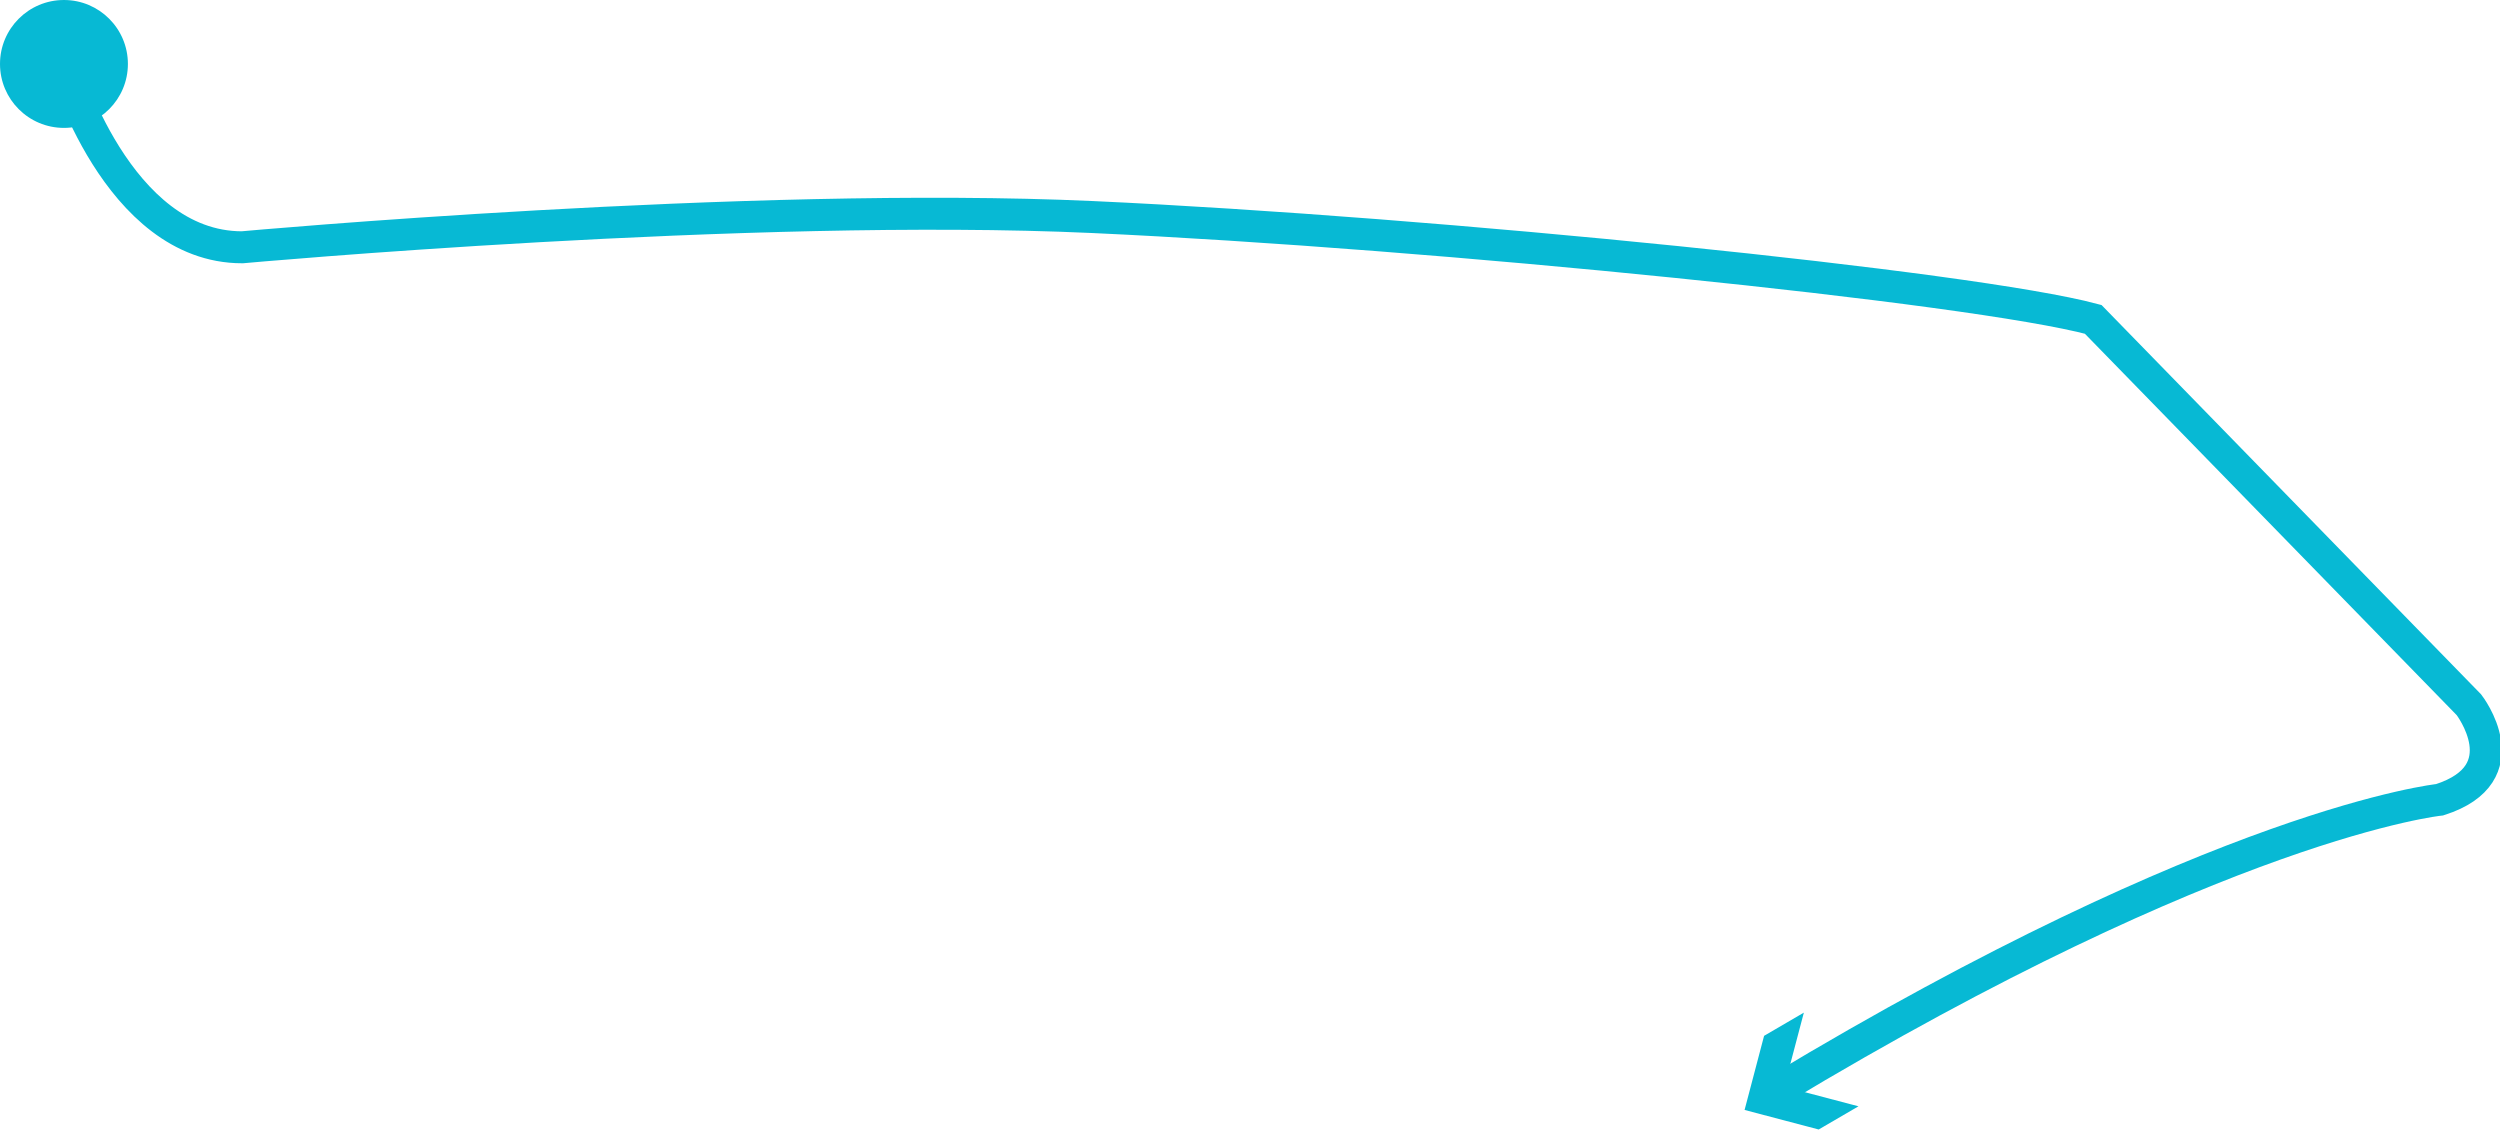
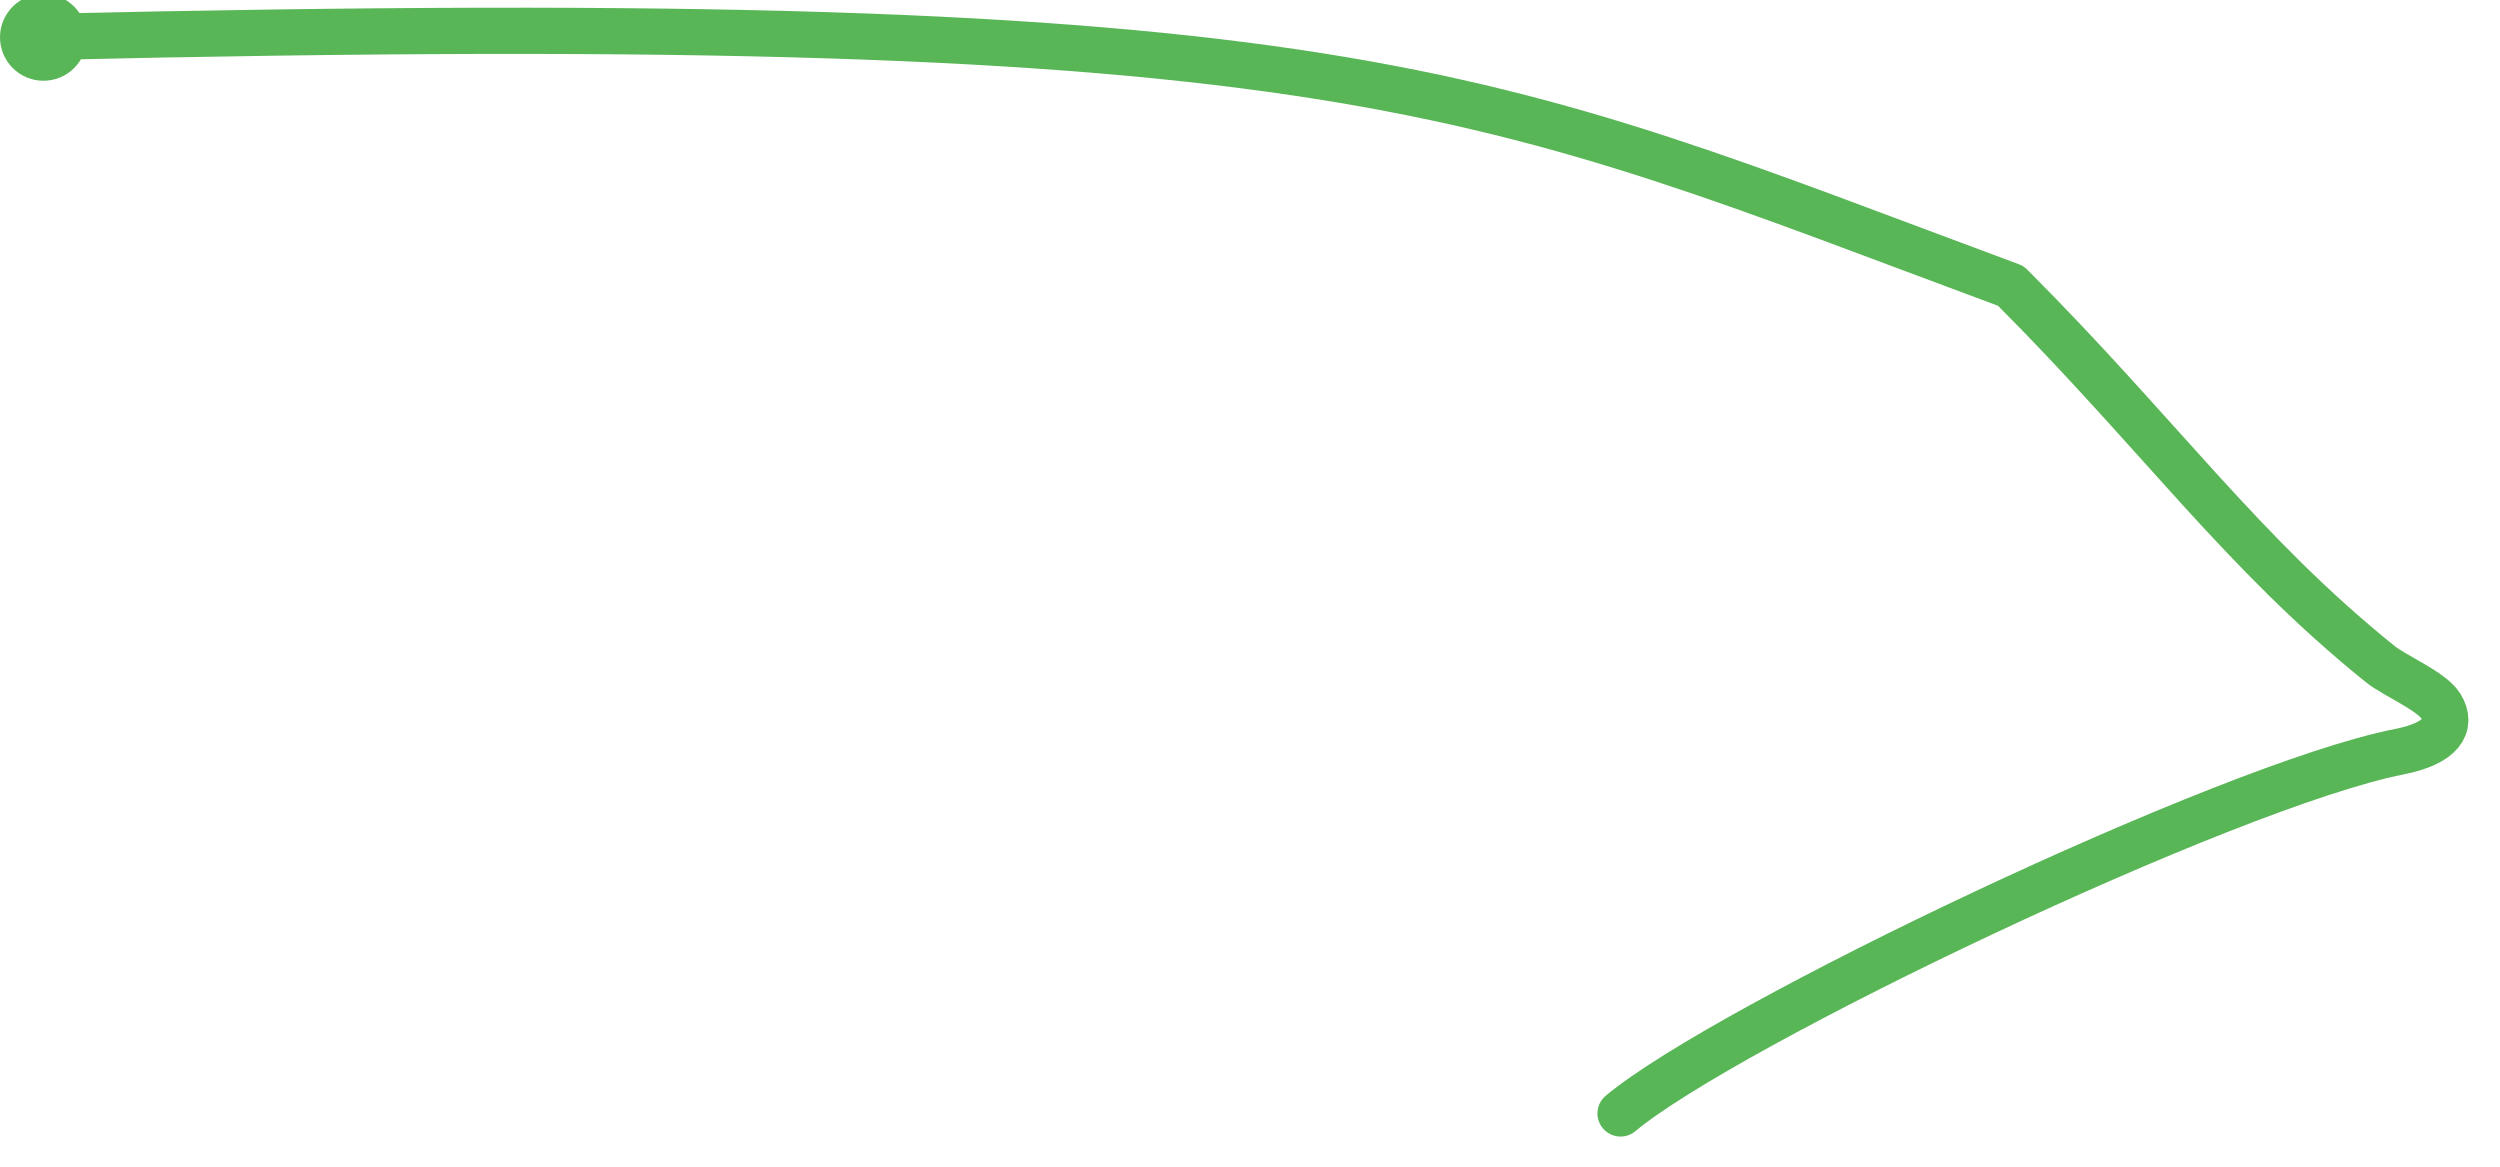
- <svg xmlns="http://www.w3.org/2000/svg" version="1.1" id="Layer_1" x="0px" y="0px" width="78.188px" height="35.36px" viewBox="0 0 78.188 35.36" enable-background="new 0 0 78.188 35.36" xml:space="preserve">
+ <svg xmlns="http://www.w3.org/2000/svg" version="1.1" id="Layer_1" x="0px" y="0px" width="81.14px" height="37.86px" viewBox="0 0 81.14 37.86" enable-background="new 0 0 81.14 37.86" xml:space="preserve">
  <g>
-     <circle fill="#07B9D4" cx="242" cy="362" r="2" />
    <g>
+       <path fill="none" stroke="#59B657" stroke-width="1.5" stroke-linecap="round" stroke-linejoin="round" d="M1.339,1.201    C43.969,0.208,48.007,2.886,65.265,9.28c0,0,0.012,0.012,0.016,0.016c4.779,4.784,7.465,8.63,11.975,12.261    c0.465,0.375,1.666,0.871,1.967,1.363c0.379,0.621,0.027,1.204-1.348,1.476c-5.6,1.107-21.881,8.898-25.278,11.742" />
      <g>
-         <g>
-           <path fill="none" stroke="#07B9D4" stroke-miterlimit="10" d="M2,2c0,0,1.649,5.734,5.575,5.734c0,0,15.839-1.439,26.592-0.946      c10.753,0.493,27.513,2.188,31.298,3.2l11.752,12.055c0,0,1.658,2.145-0.914,2.969c0,0-6.784,0.69-20.764,9.108" />
-           <g>
-             <polygon fill="#07B9D4" points="56.416,31.67 55.804,33.989 58.124,34.6 56.88,35.325 54.562,34.714 55.172,32.396      " />
-           </g>
-         </g>
+         <circle fill="#59B657" cx="1.41" cy="1.211" r="1.41" />
      </g>
-       <circle fill="#07B9D4" cx="2" cy="2" r="2" />
    </g>
  </g>
</svg>
